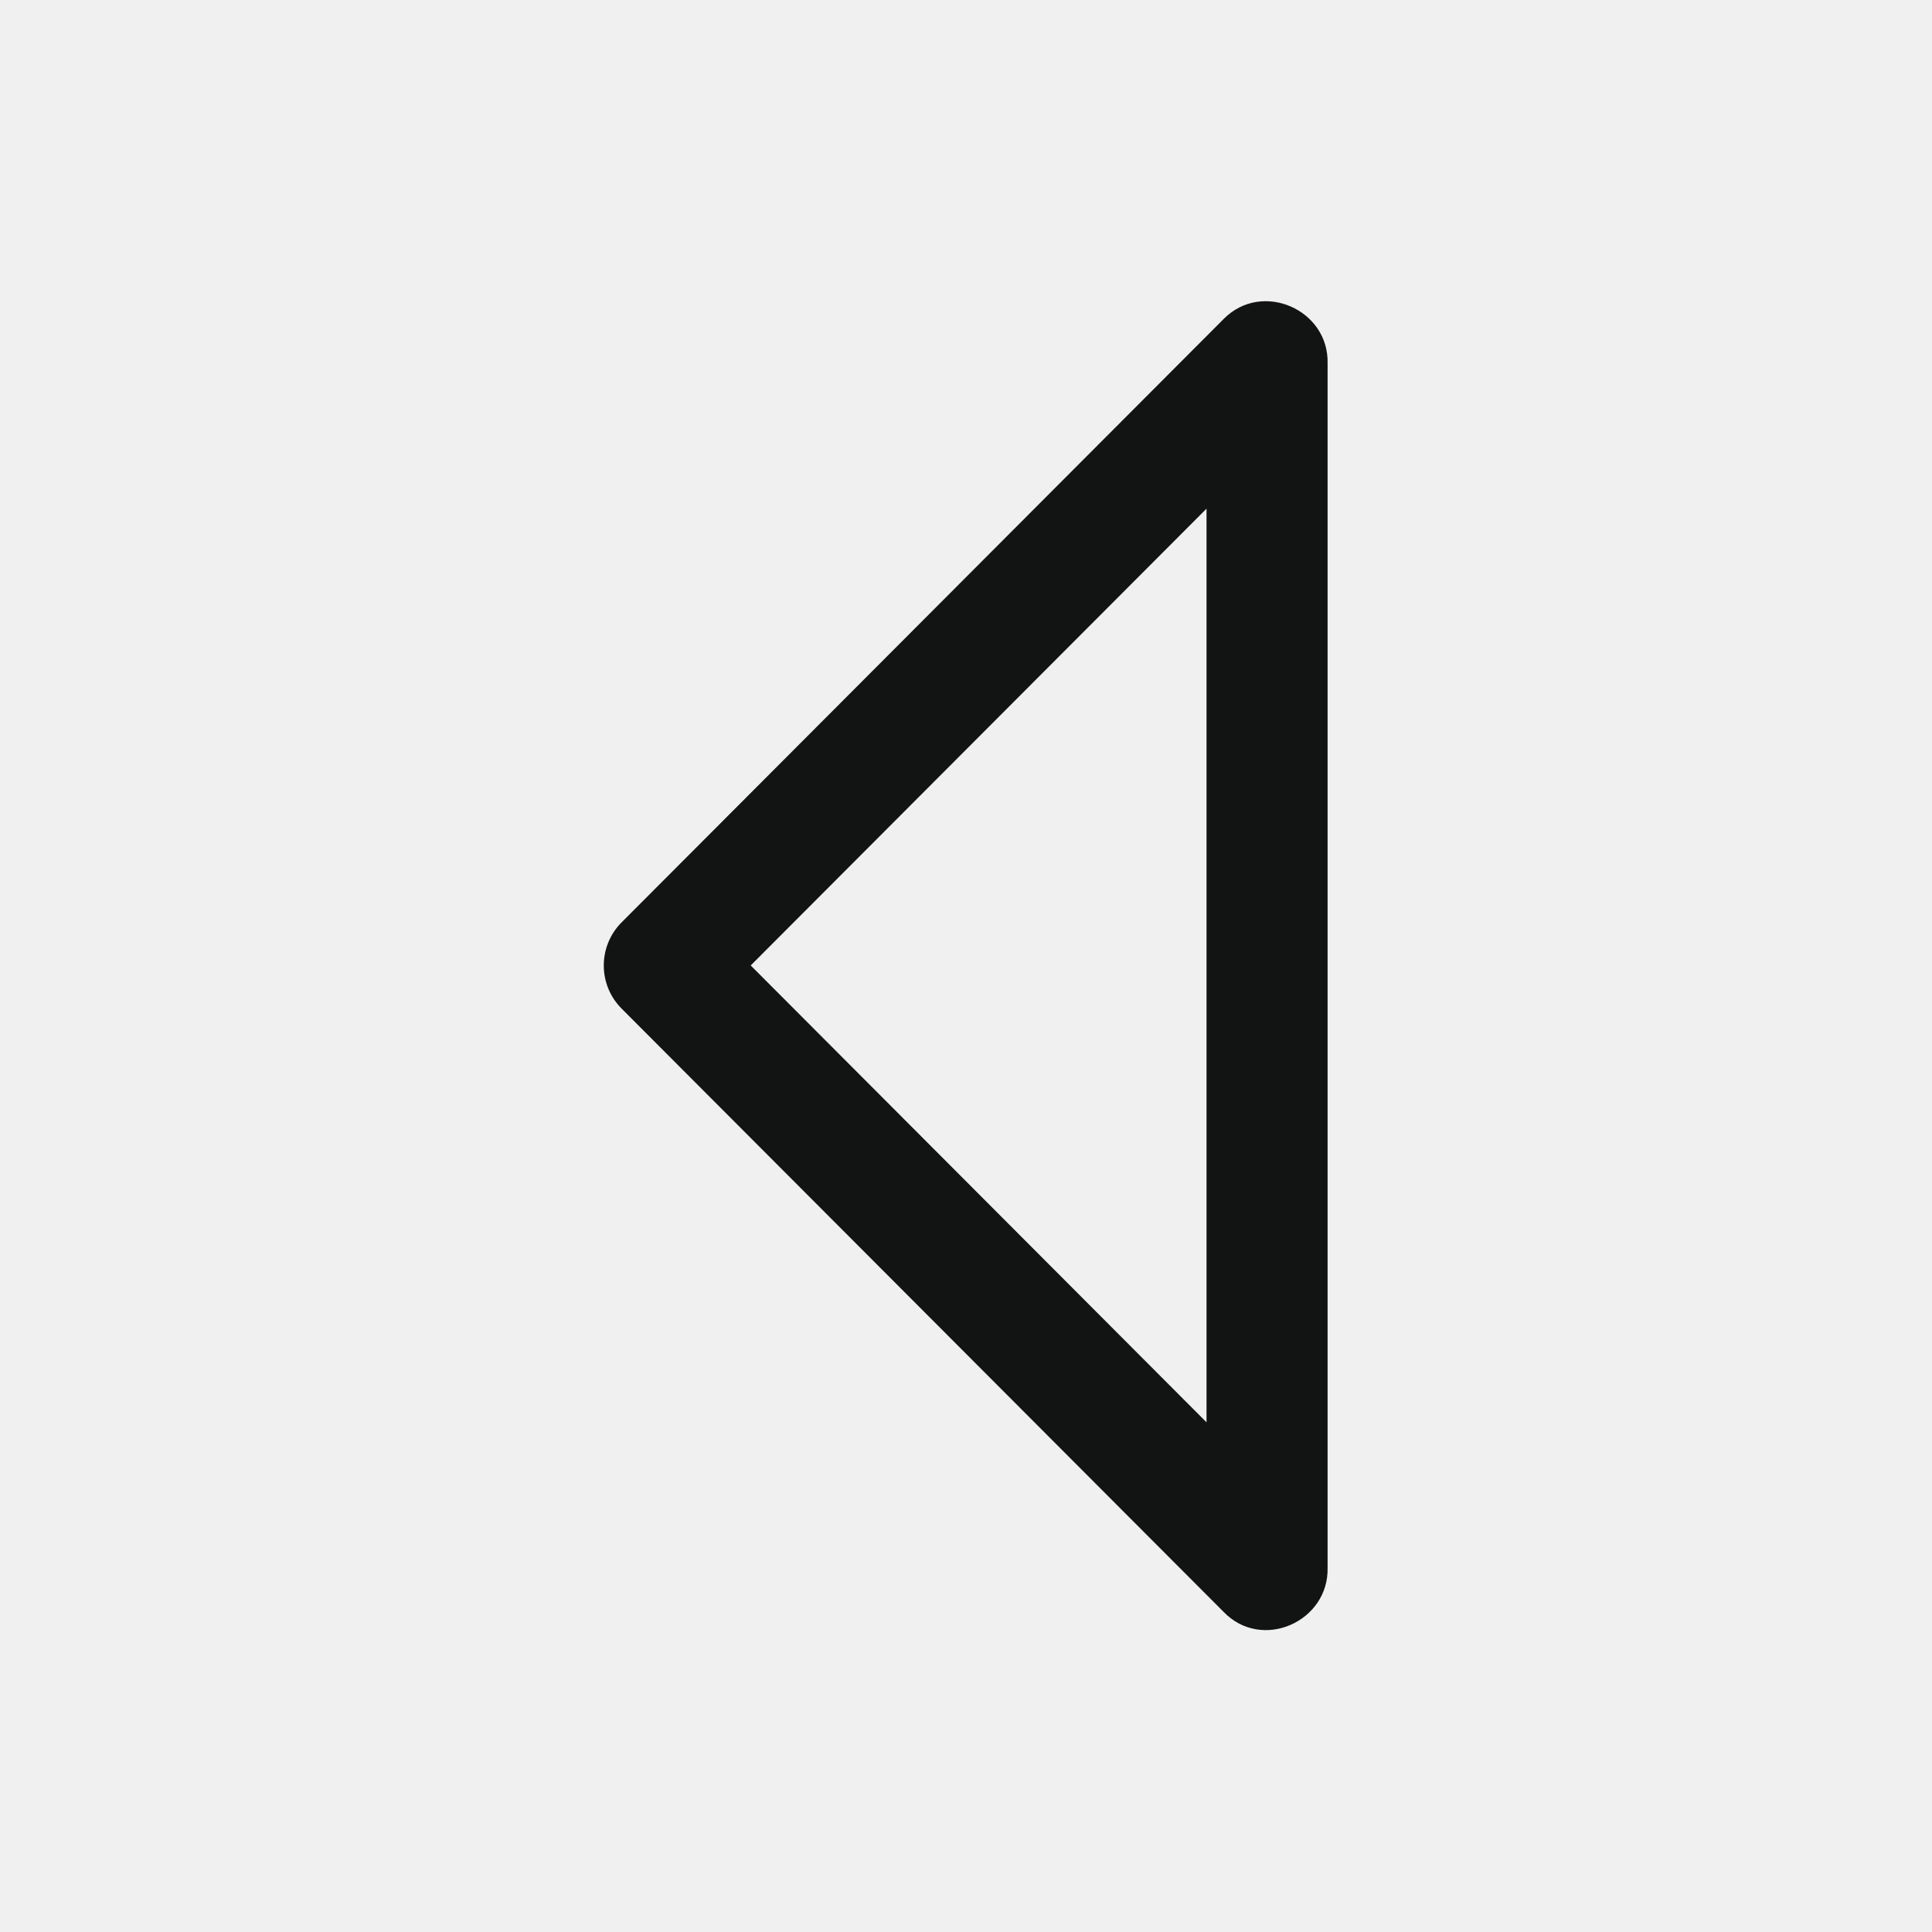
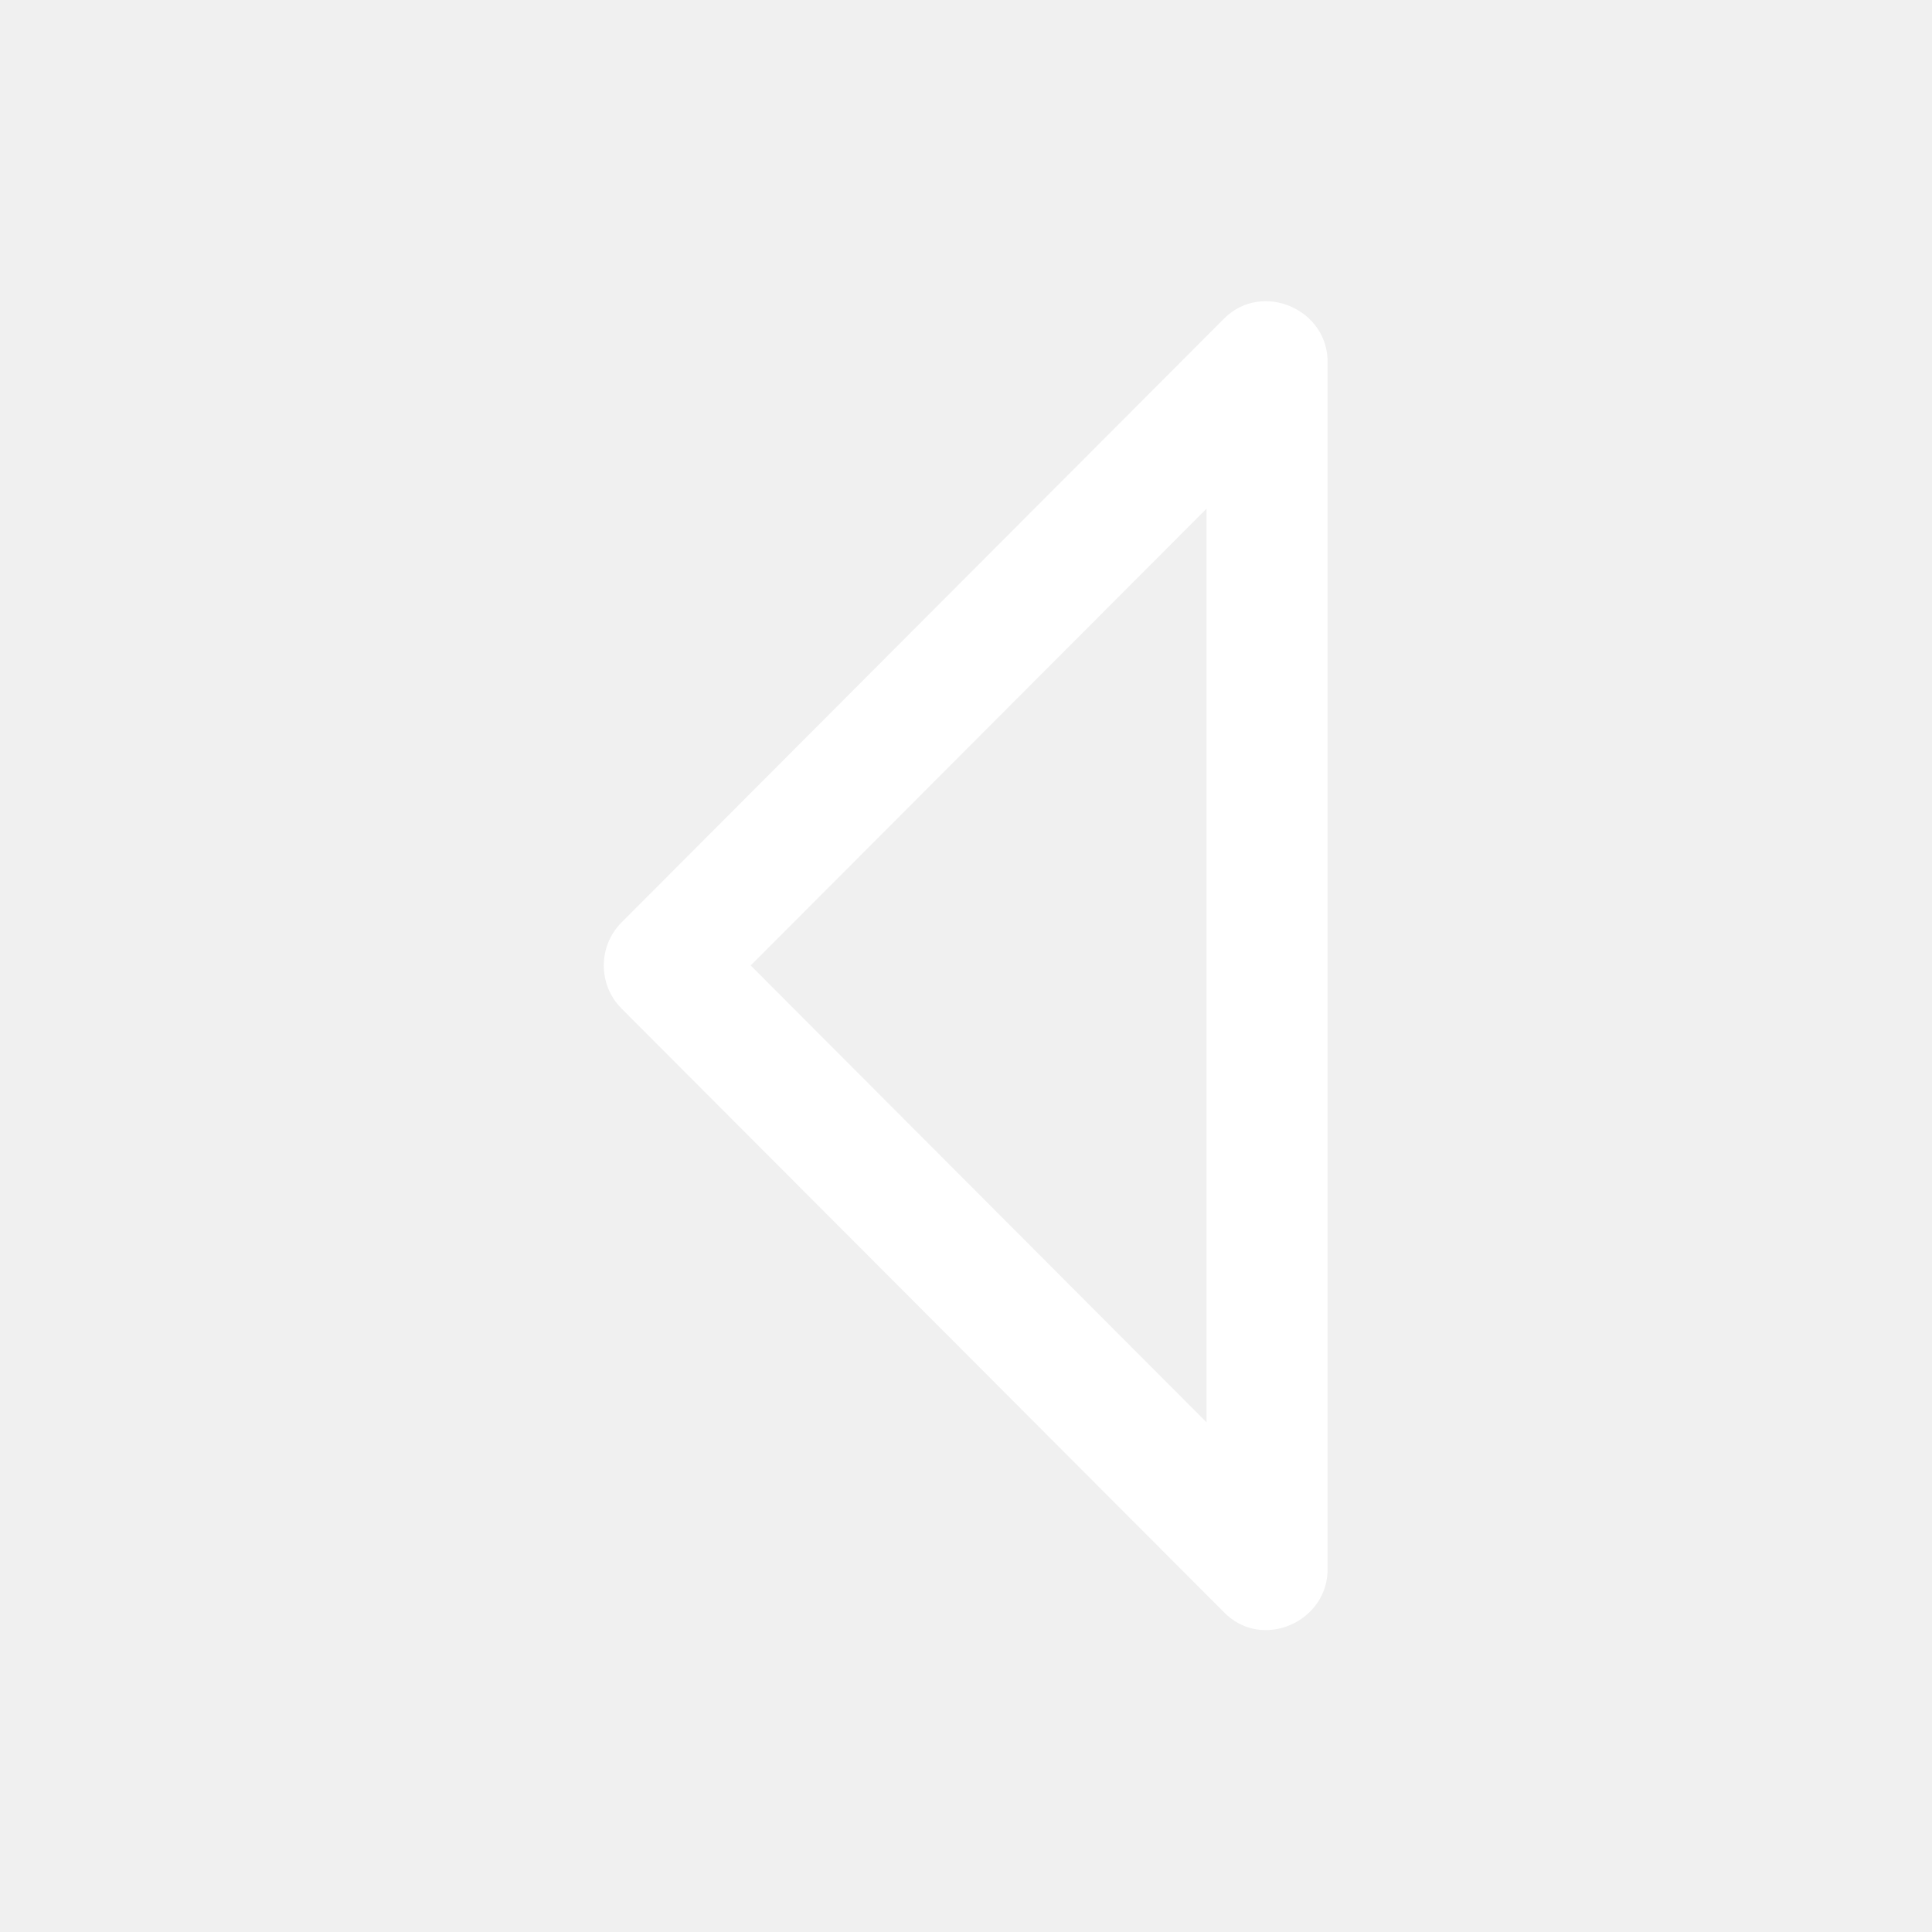
<svg xmlns="http://www.w3.org/2000/svg" enable-background="new 0 0 32 32" id="Слой_1" version="1.1" viewBox="0 0 32 32" xml:space="preserve">
-   <path clip-rule="evenodd" d="M20.273,5.278l-9.977,9.999  c-0.394,0.395-0.394,1.034,0,1.429h0v0l9.97,9.991c0.634,0.66,1.748,0.162,1.723-0.734V6.02C22.013,5.127,20.907,4.643,20.273,5.278  z M12.434,15.991l7.55-7.566v15.133L12.434,15.991z" fill="#121313" fill-rule="evenodd" id="Arrow_Drop_Left" />
+   <path clip-rule="evenodd" d="M20.273,5.278l-9.977,9.999  c-0.394,0.395-0.394,1.034,0,1.429h0v0l9.97,9.991c0.634,0.66,1.748,0.162,1.723-0.734V6.02C22.013,5.127,20.907,4.643,20.273,5.278  z M12.434,15.991l7.55-7.566v15.133L12.434,15.991z" fill="#fff" fill-rule="evenodd" id="Arrow_Drop_Left" />
  <g />
  <g />
  <g />
  <g />
  <g />
  <g />
</svg>
